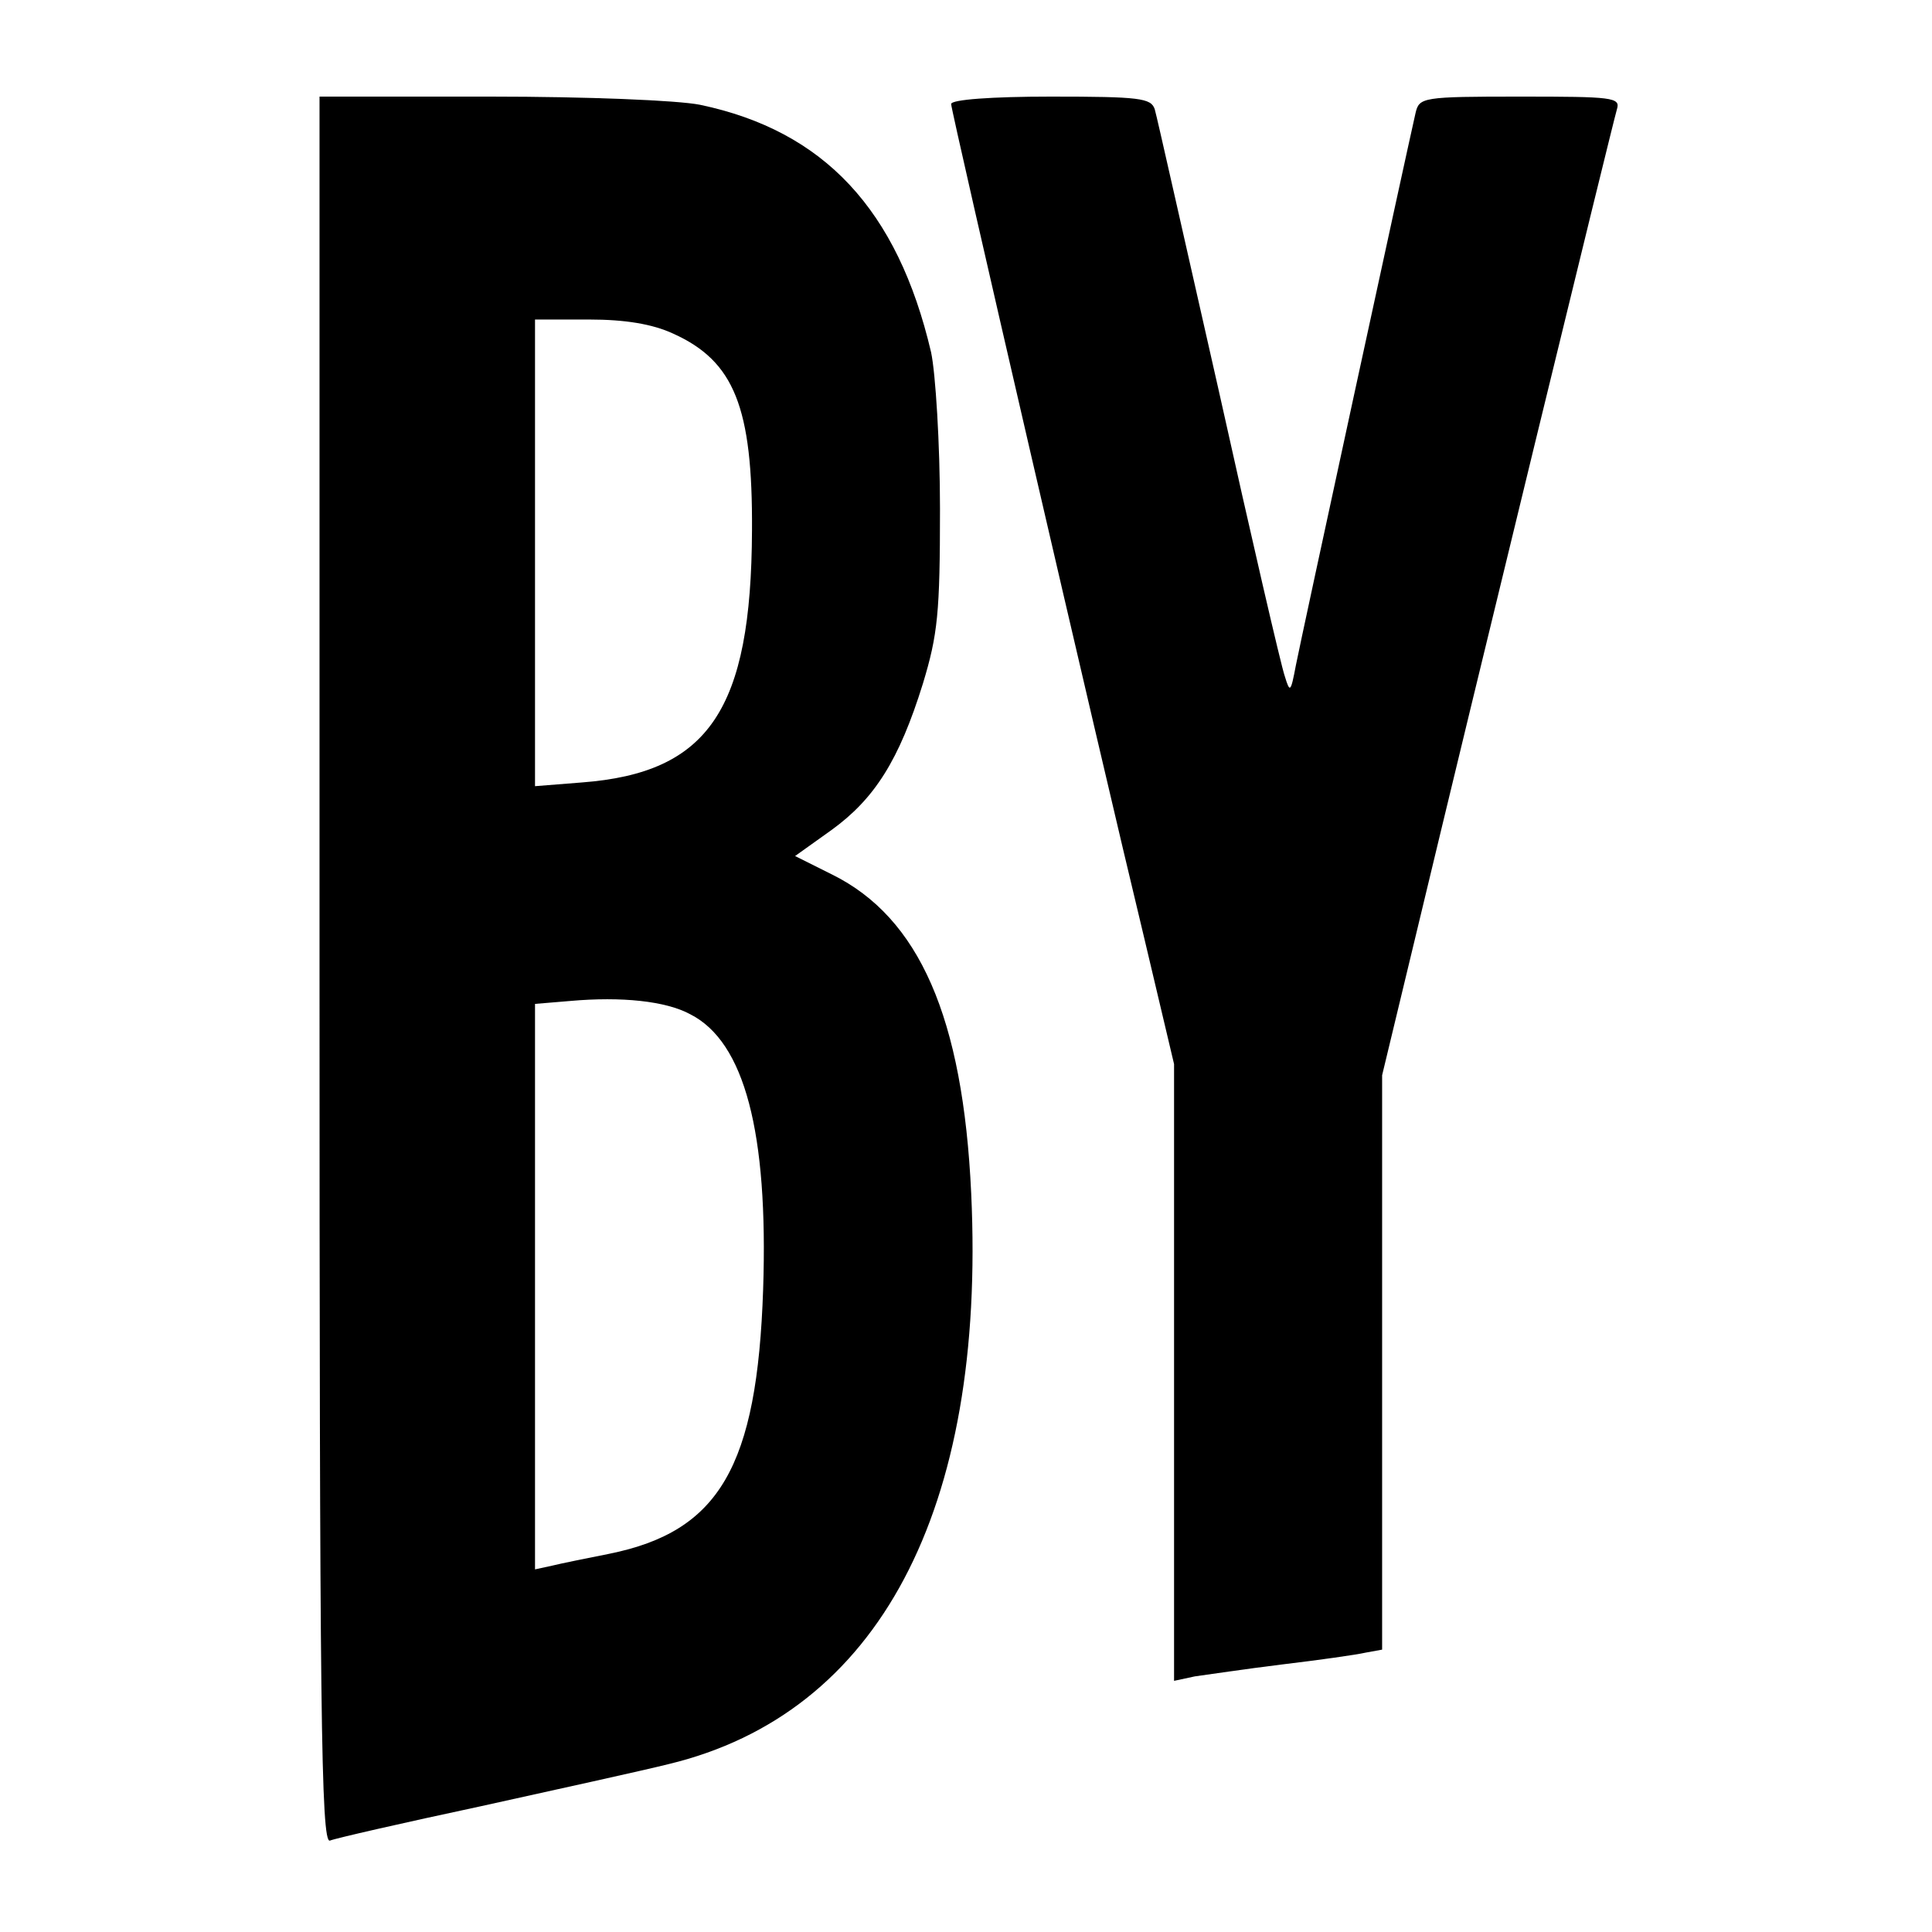
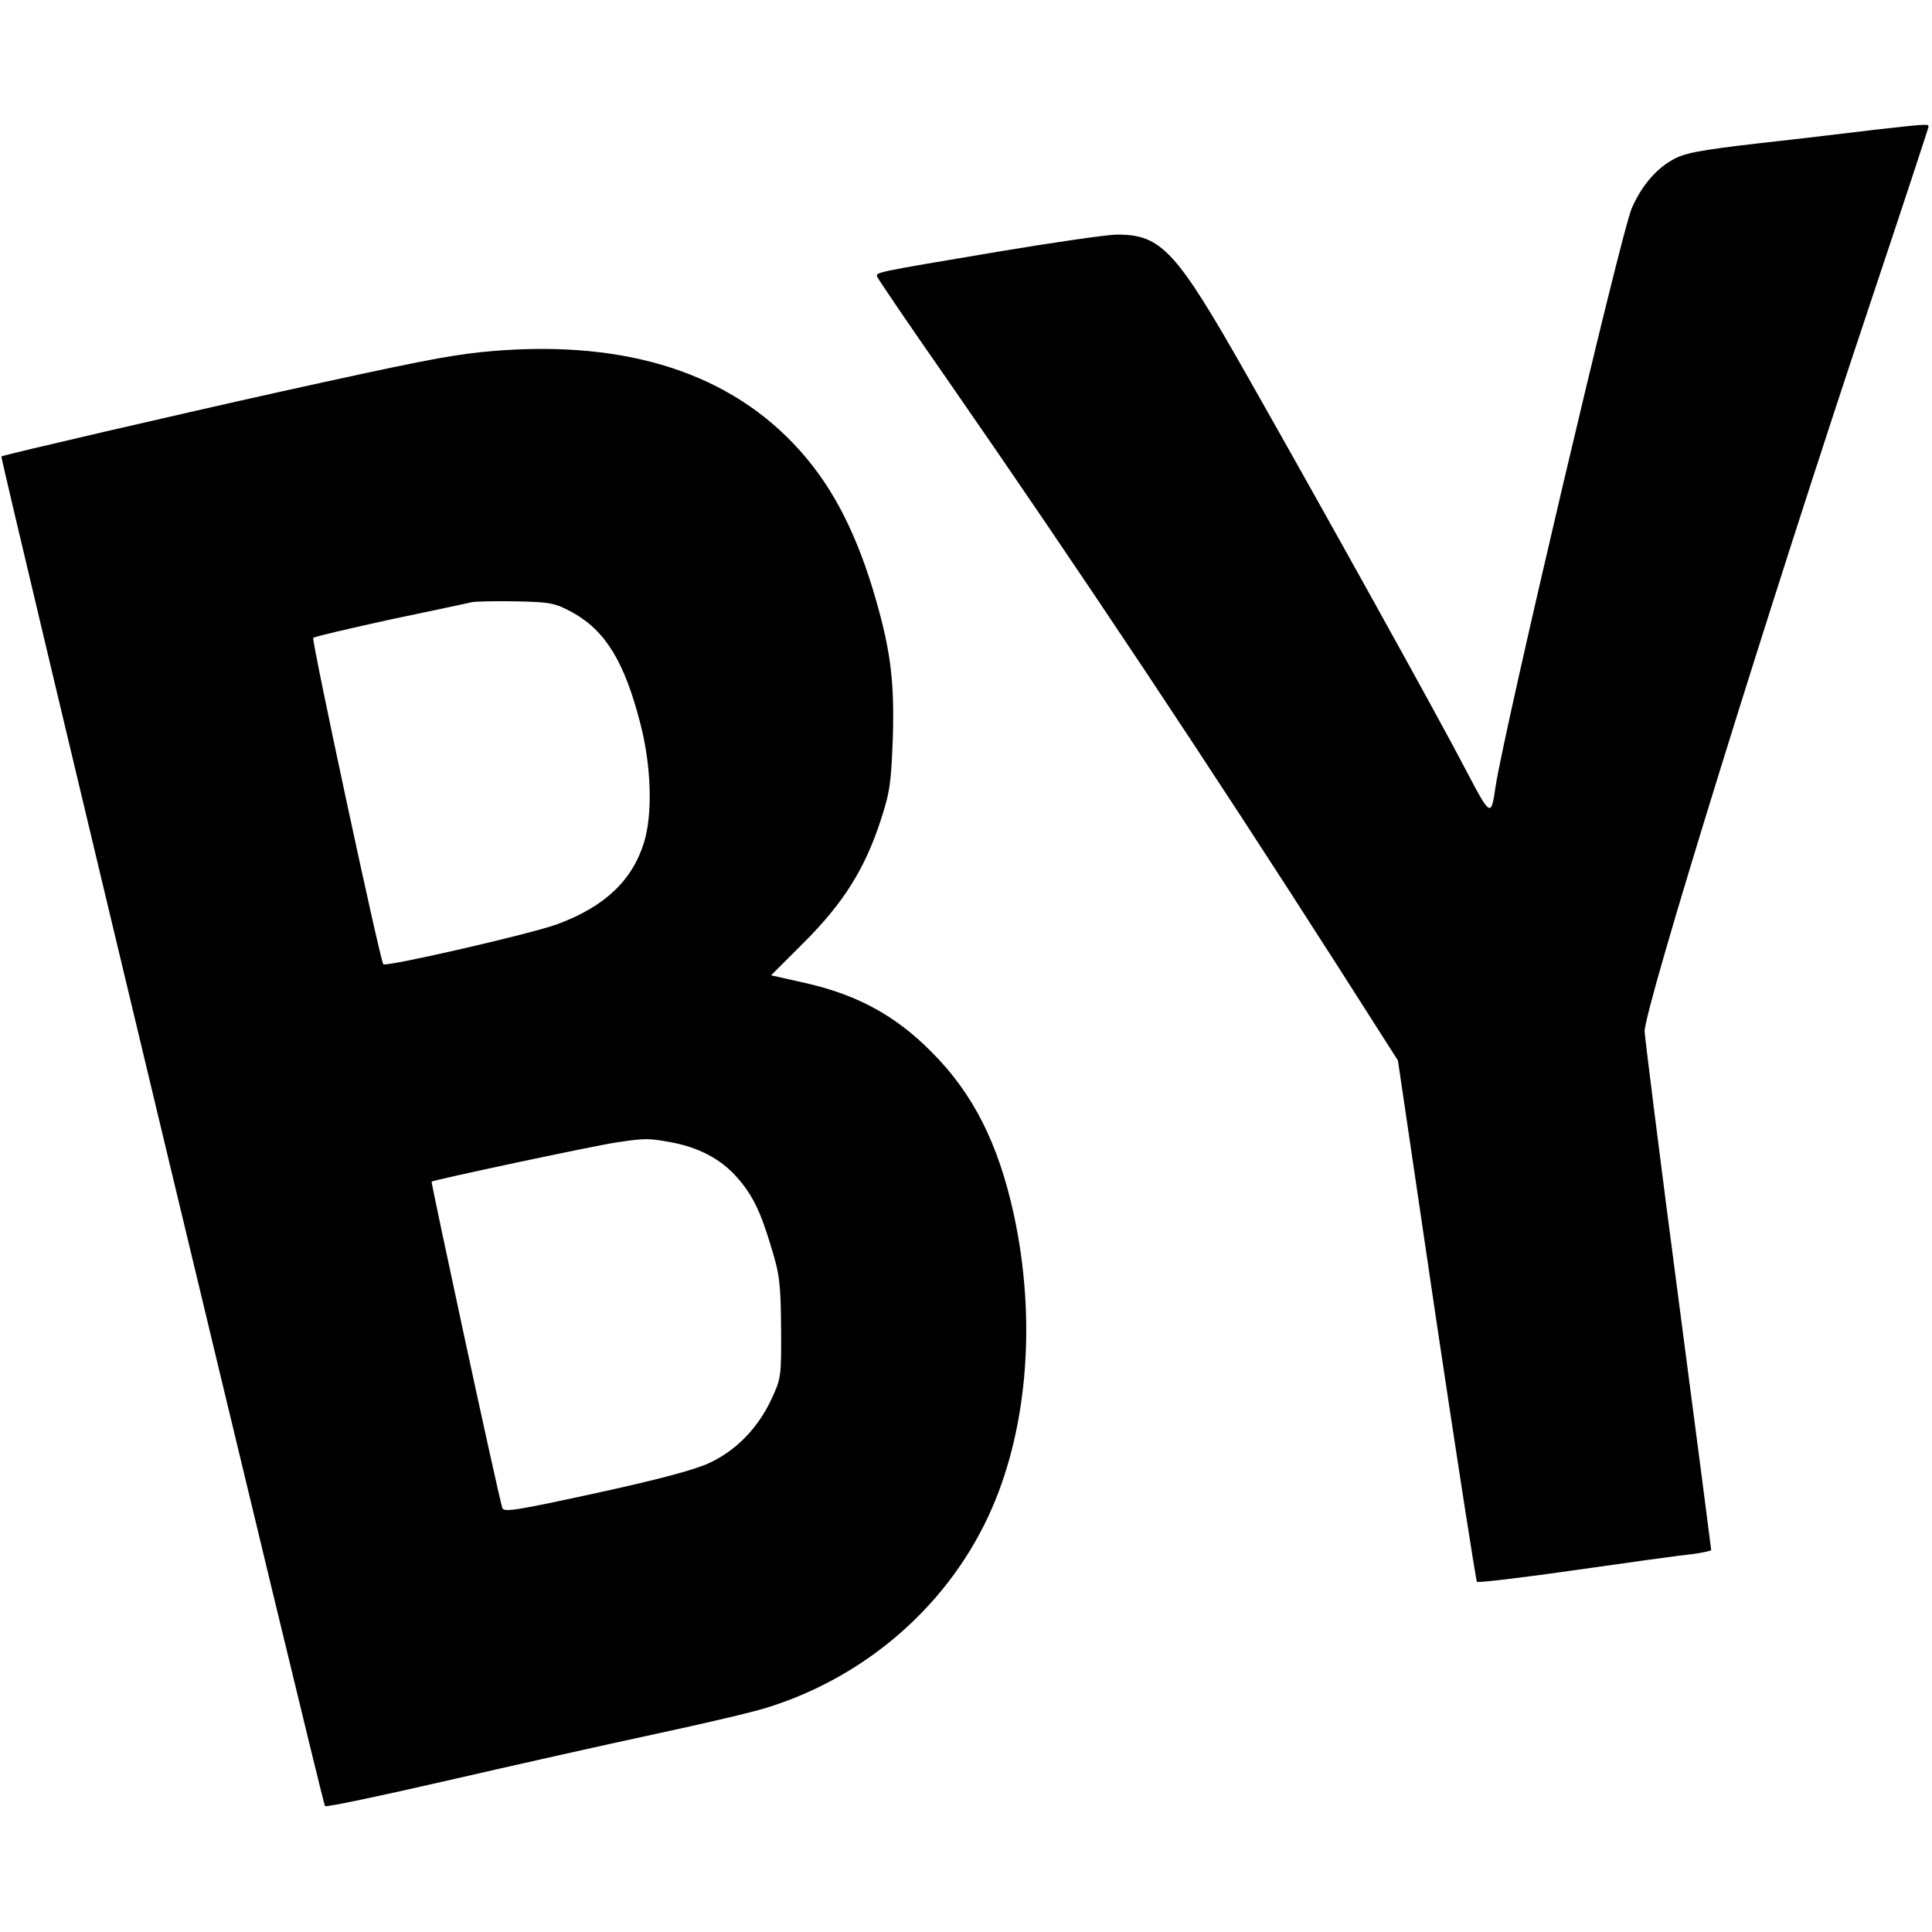
- <svg xmlns="http://www.w3.org/2000/svg" version="1.0" width="260pt" height="260pt" viewBox="0 0 260 260" preserveAspectRatio="xMidYMid meet">
-   <g transform="translate(0,260) scale(0.1,-0.1)" fill="#000000" stroke="none">
-     <path d="M430 1294 c0 -998 2 -1175 14 -1171 7 3 99 24 202 46 104 23 218 48 254 57 282 68 427 341 407 768 -11 237 -70 371 -187 429 l-50 25 49 35 c58 42 91 94 123 197 20 66 23 95 23 235 0 88 -6 183 -12 211 -45 192 -144 298 -311 333 -30 6 -152 11 -282 11 l-230 0 0 -1176z m476 857 c82 -37 107 -99 106 -265 -1 -241 -58 -326 -229 -339 l-63 -5 0 314 0 314 73 0 c48 0 85 -6 113 -19z m23 -916 c73 -37 105 -159 98 -370 -8 -239 -59 -326 -207 -356 -30 -6 -65 -13 -77 -16 l-23 -5 0 380 0 381 48 4 c68 6 128 0 161 -18z" />
-     <path d="M1280 2460 c0 -10 198 -866 260 -1123 l40 -169 0 -415 0 -415 28 6 c15 2 68 10 117 16 50 6 100 13 113 16 l22 4 0 387 0 386 46 191 c74 309 264 1089 270 1109 5 16 -6 17 -130 17 -132 0 -136 -1 -141 -22 -13 -57 -154 -707 -161 -743 -7 -37 -8 -38 -15 -15 -5 14 -45 187 -89 385 -45 198 -83 368 -86 378 -5 15 -20 17 -140 17 -79 0 -134 -4 -134 -10z" />
+ <svg xmlns="http://www.w3.org/2000/svg" version="1.0" width="560pt" height="560pt" viewBox="0 0 560 560" preserveAspectRatio="xMidYMid meet">
+   <g transform="translate(0,560) scale(0.1,-0.1)" fill="#000000" stroke="none">
+     <path d="M5435 5224 c-66 -8 -216 -26 -334 -39 -182 -21 -221 -29 -256 -50 -47 -27 -88 -76 -115 -138 -31 -69 -371 -1516 -395 -1677 -13 -89 -14 -89 -85 46 -82 158 -416 759 -634 1143 -207 365 -249 411 -378 411 -29 0 -186 -23 -348 -50 -362 -61 -352 -59 -347 -73 3 -7 93 -140 202 -296 383 -552 756 -1113 1138 -1710 l169 -265 111 -752 c62 -414 115 -755 118 -759 4 -3 132 12 285 34 154 22 305 43 337 46 31 4 57 10 57 12 0 3 -43 334 -96 737 -53 402 -96 747 -97 766 -1 66 359 1229 654 2111 93 278 169 509 169 512 0 8 -4 8 -155 -9z" />
+     <path d="M1391 4579 c-99 -11 -187 -28 -581 -115 -288 -64 -802 -183 -806 -187 -4 -4 931 -3906 938 -3912 3 -4 163 30 355 74 191 44 463 105 603 135 140 30 285 64 322 76 294 91 535 305 654 580 104 240 127 551 63 848 -45 207 -118 352 -239 473 -105 106 -216 166 -367 200 l-98 22 96 96 c113 113 175 211 221 351 28 85 31 111 36 245 5 169 -8 261 -59 430 -56 182 -127 312 -228 418 -206 217 -514 307 -910 266z m268 -754 c96 -53 151 -143 197 -322 32 -123 36 -262 11 -344 -34 -111 -114 -187 -252 -238 -76 -28 -495 -124 -504 -116 -9 10 -209 941 -203 946 4 4 104 27 222 53 118 25 224 47 235 50 11 3 70 4 130 3 101 -2 114 -5 164 -32z m286 -1536 c78 -14 143 -48 188 -98 47 -52 71 -100 103 -208 24 -77 27 -106 28 -233 1 -142 0 -146 -30 -210 -39 -81 -101 -145 -179 -181 -40 -19 -153 -49 -328 -87 -230 -50 -267 -56 -271 -43 -16 55 -207 943 -205 946 6 5 475 105 538 114 81 12 91 12 156 0z" />
  </g>
</svg>
